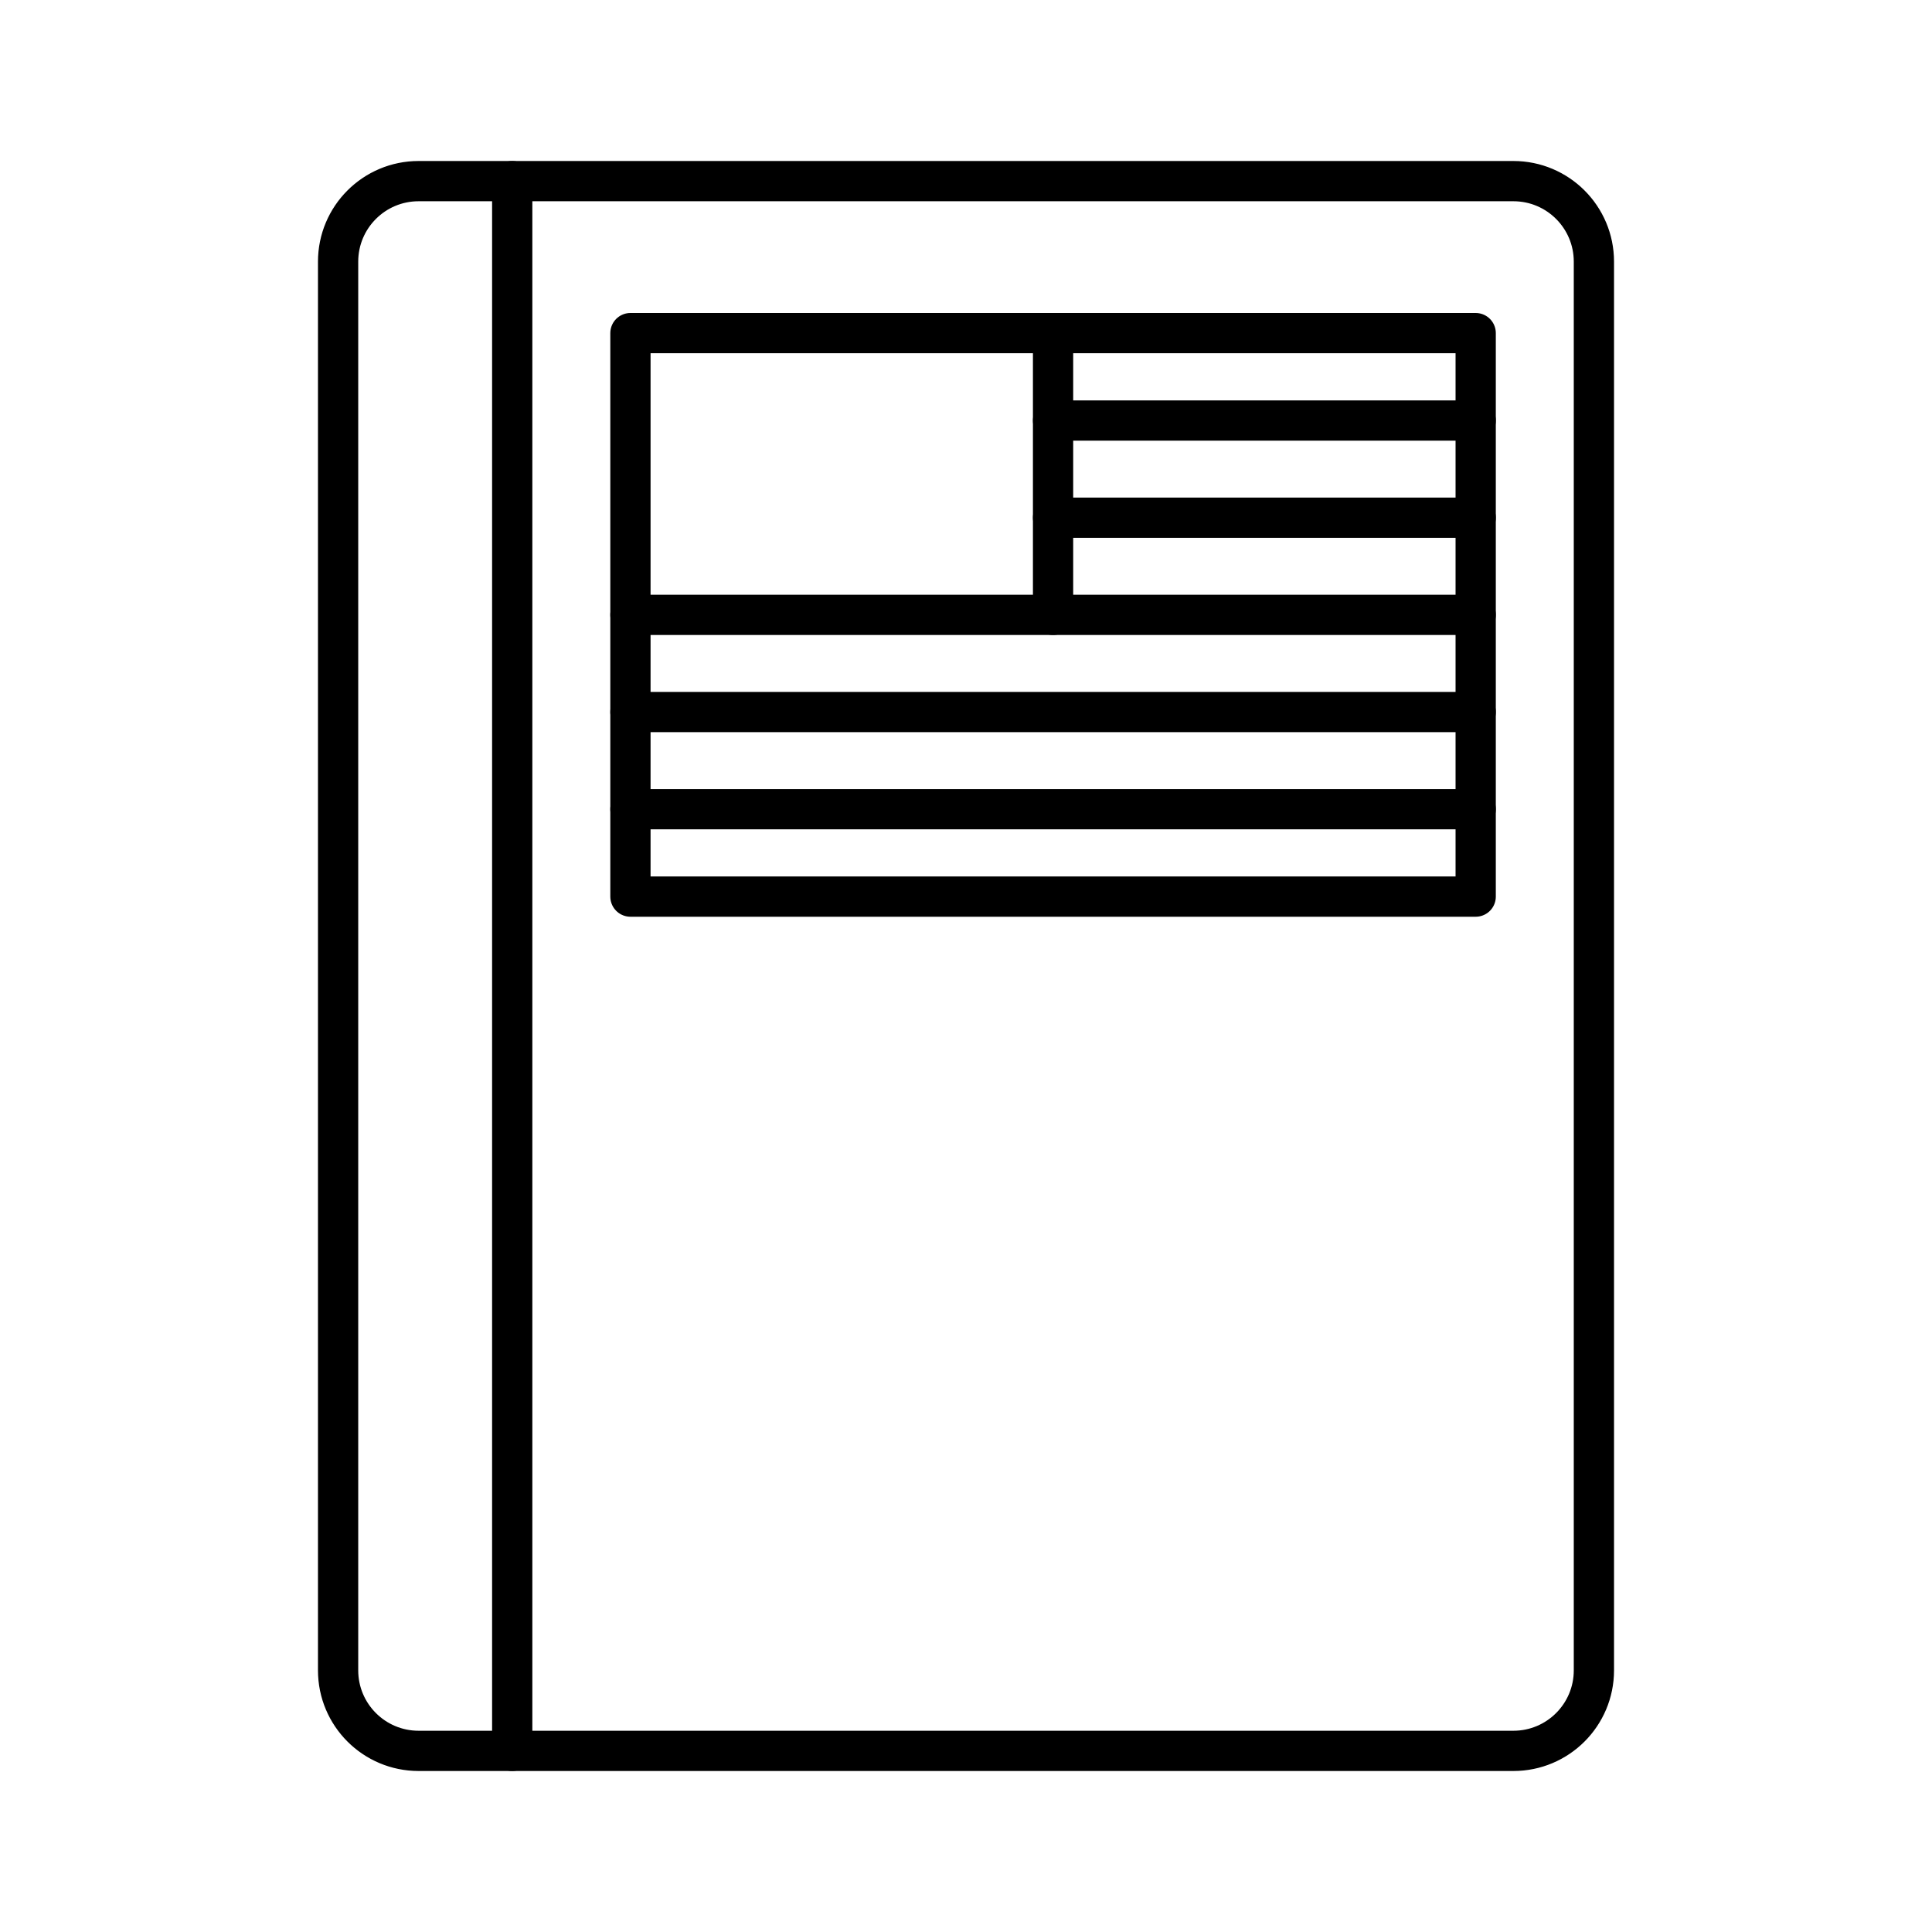
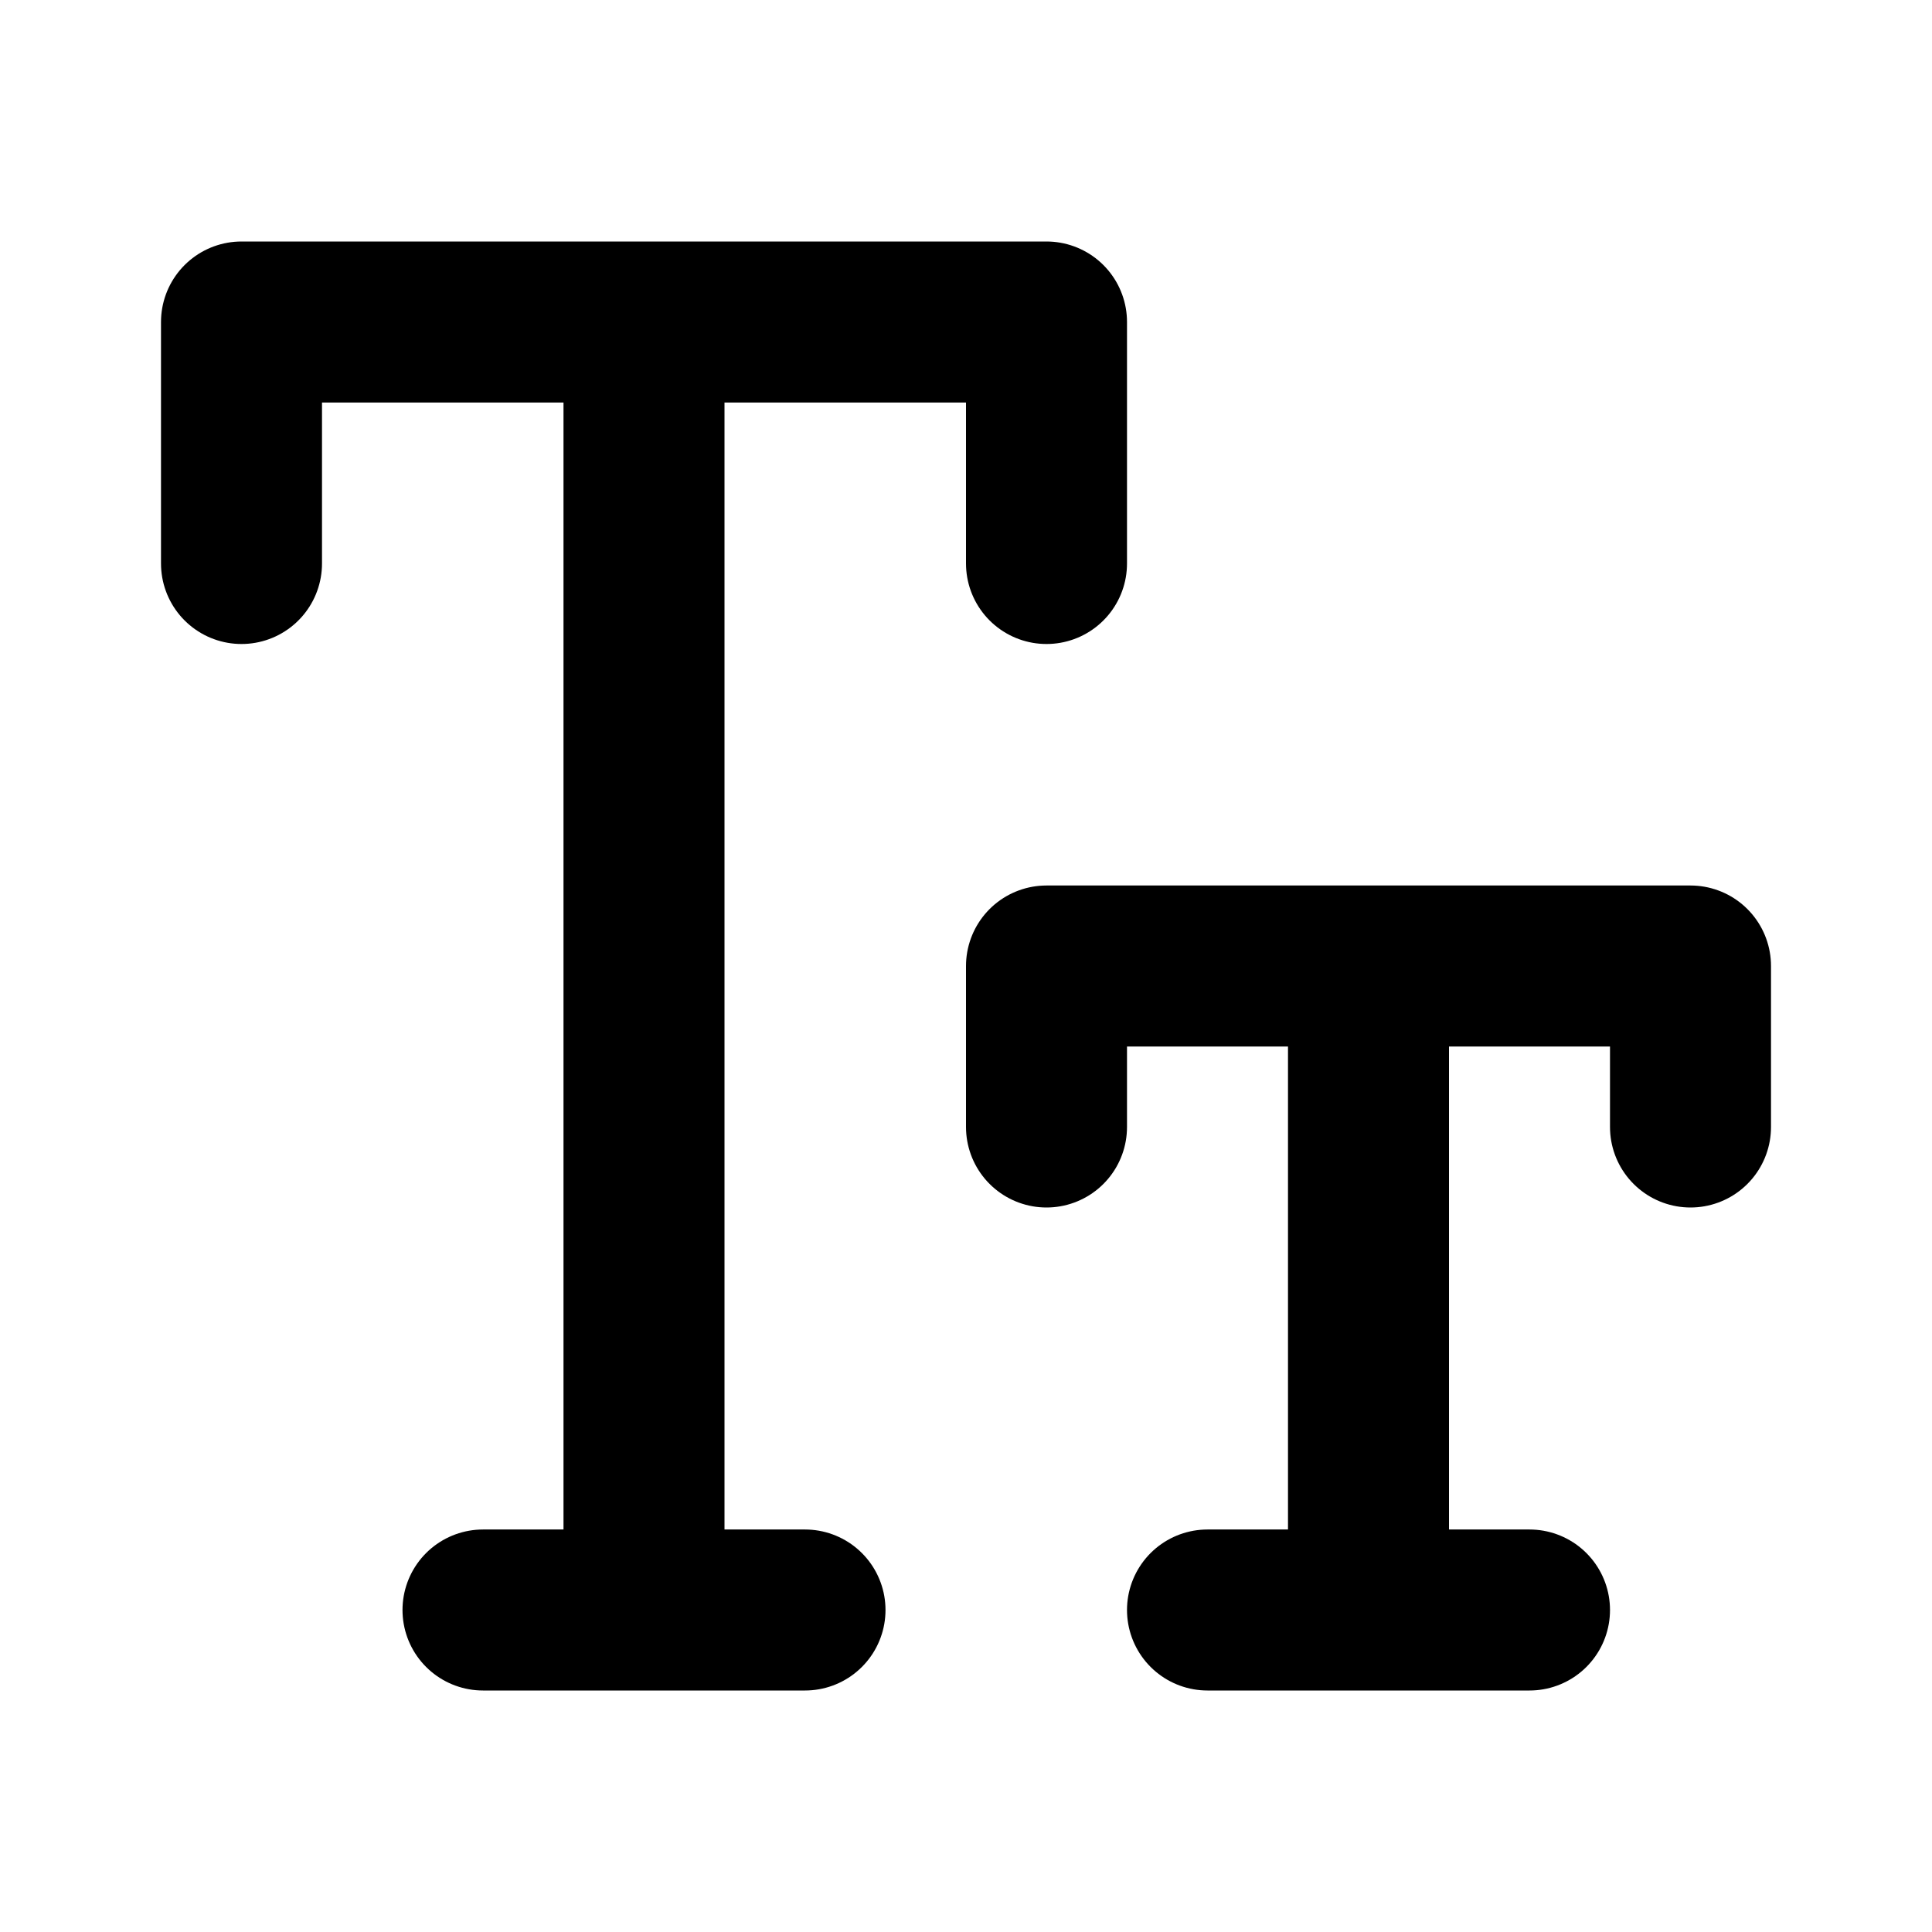
- <svg xmlns="http://www.w3.org/2000/svg" width="64px" height="64px" viewBox="0 0 48 48" fill="#000000" stroke="#000000">
+ <svg xmlns="http://www.w3.org/2000/svg" width="100px" height="100px" viewBox="0 0 24 24" fill="none">
  <g id="SVGRepo_bgCarrier" stroke-width="0" />
  <g id="SVGRepo_tracerCarrier" stroke-linecap="round" stroke-linejoin="round" />
  <g id="SVGRepo_iconCarrier">
-     <defs>
-       <style>.a{fill:none;stroke:#000000;stroke-linecap:round;stroke-linejoin:round;}</style>
-     </defs>
-     <path class="a" d="M12.726,4.5H10.4a2,2,0,0,0-2,2v35a2,2,0,0,0,2,2l2.325,0" />
-     <path class="a" d="M12.726,4.5v39L37.6,43.5a2,2,0,0,0,2-2V6.5a2,2,0,0,0-2-2Z" />
-     <rect class="a" x="15.663" y="8.276" width="21" height="14" />
-     <polyline class="a" points="26.163 8.276 26.163 15.276 15.663 15.276" />
-     <line class="a" x1="26.163" y1="10.448" x2="36.663" y2="10.448" />
-     <line class="a" x1="26.163" y1="12.862" x2="36.663" y2="12.862" />
-     <line class="a" x1="26.163" y1="15.276" x2="36.663" y2="15.276" />
-     <line class="a" x1="15.663" y1="17.69" x2="36.663" y2="17.69" />
-     <line class="a" x1="15.663" y1="20.104" x2="36.663" y2="20.104" />
+     <path d="M8 4V20M17 12V20M6 20H10M15 20H19M13 7V4H3V7M21 14V12H13V14" stroke="#000000" stroke-width="2" stroke-linecap="round" stroke-linejoin="round" />
  </g>
</svg>
